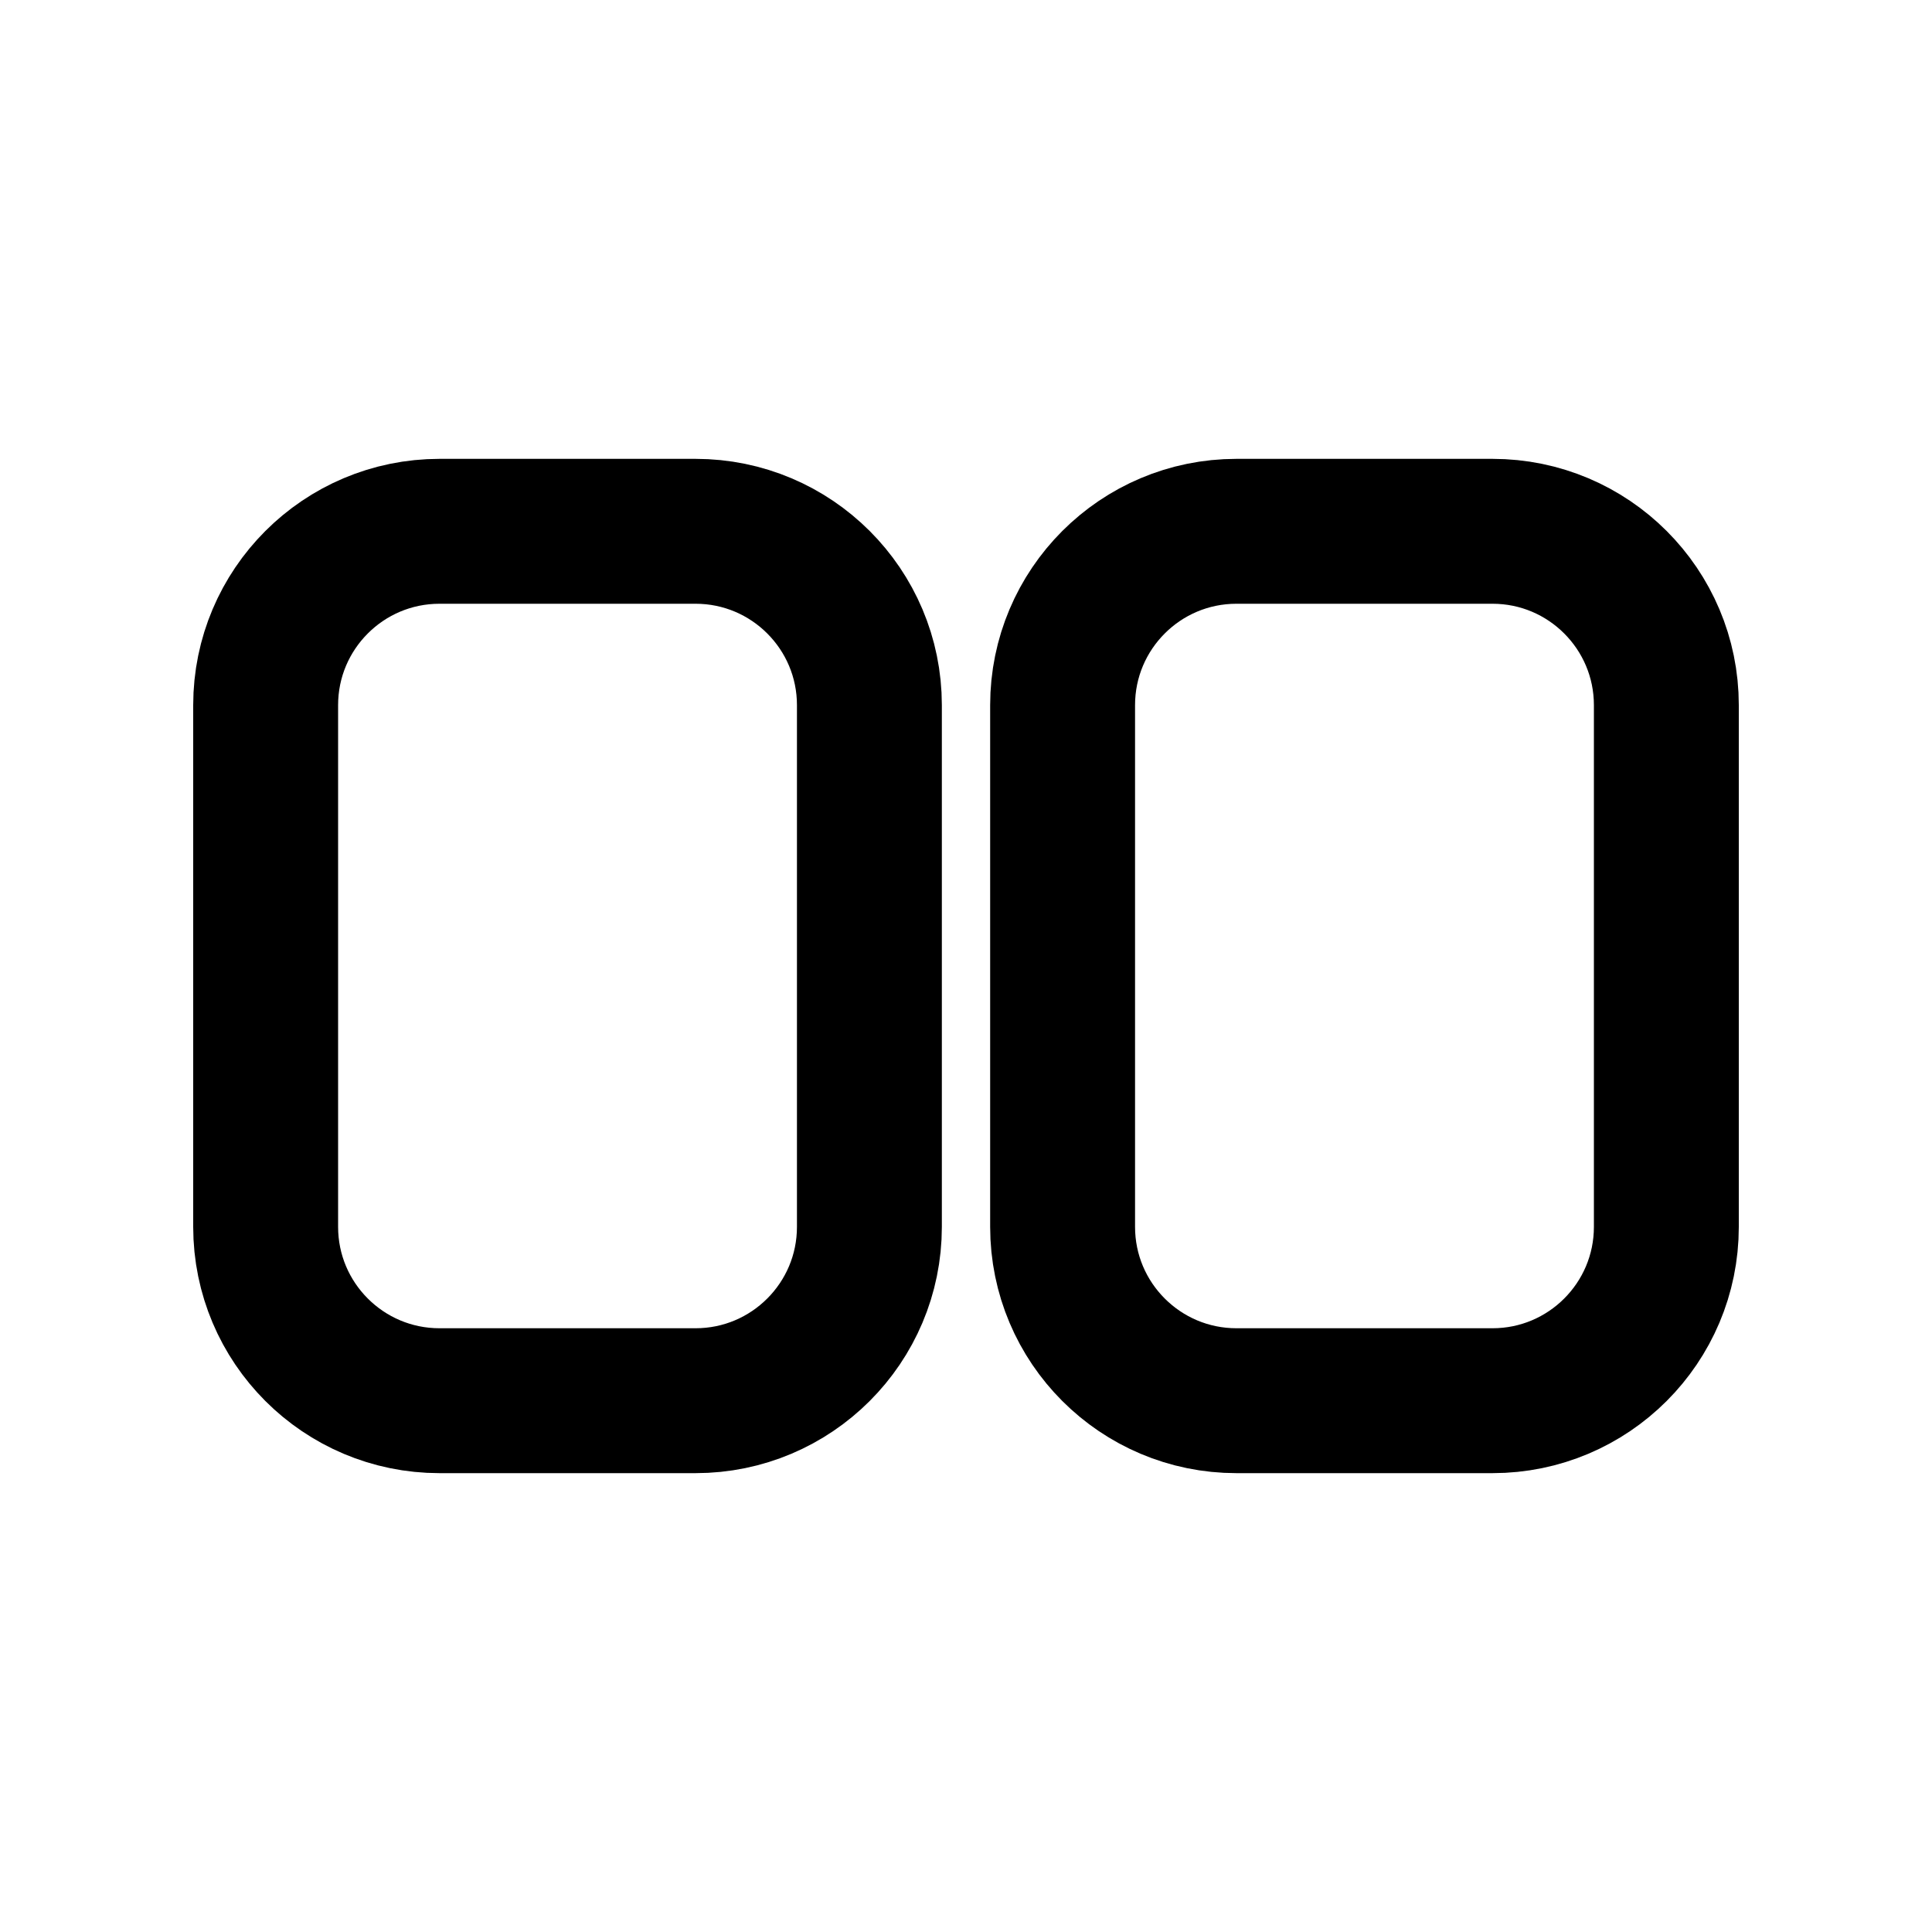
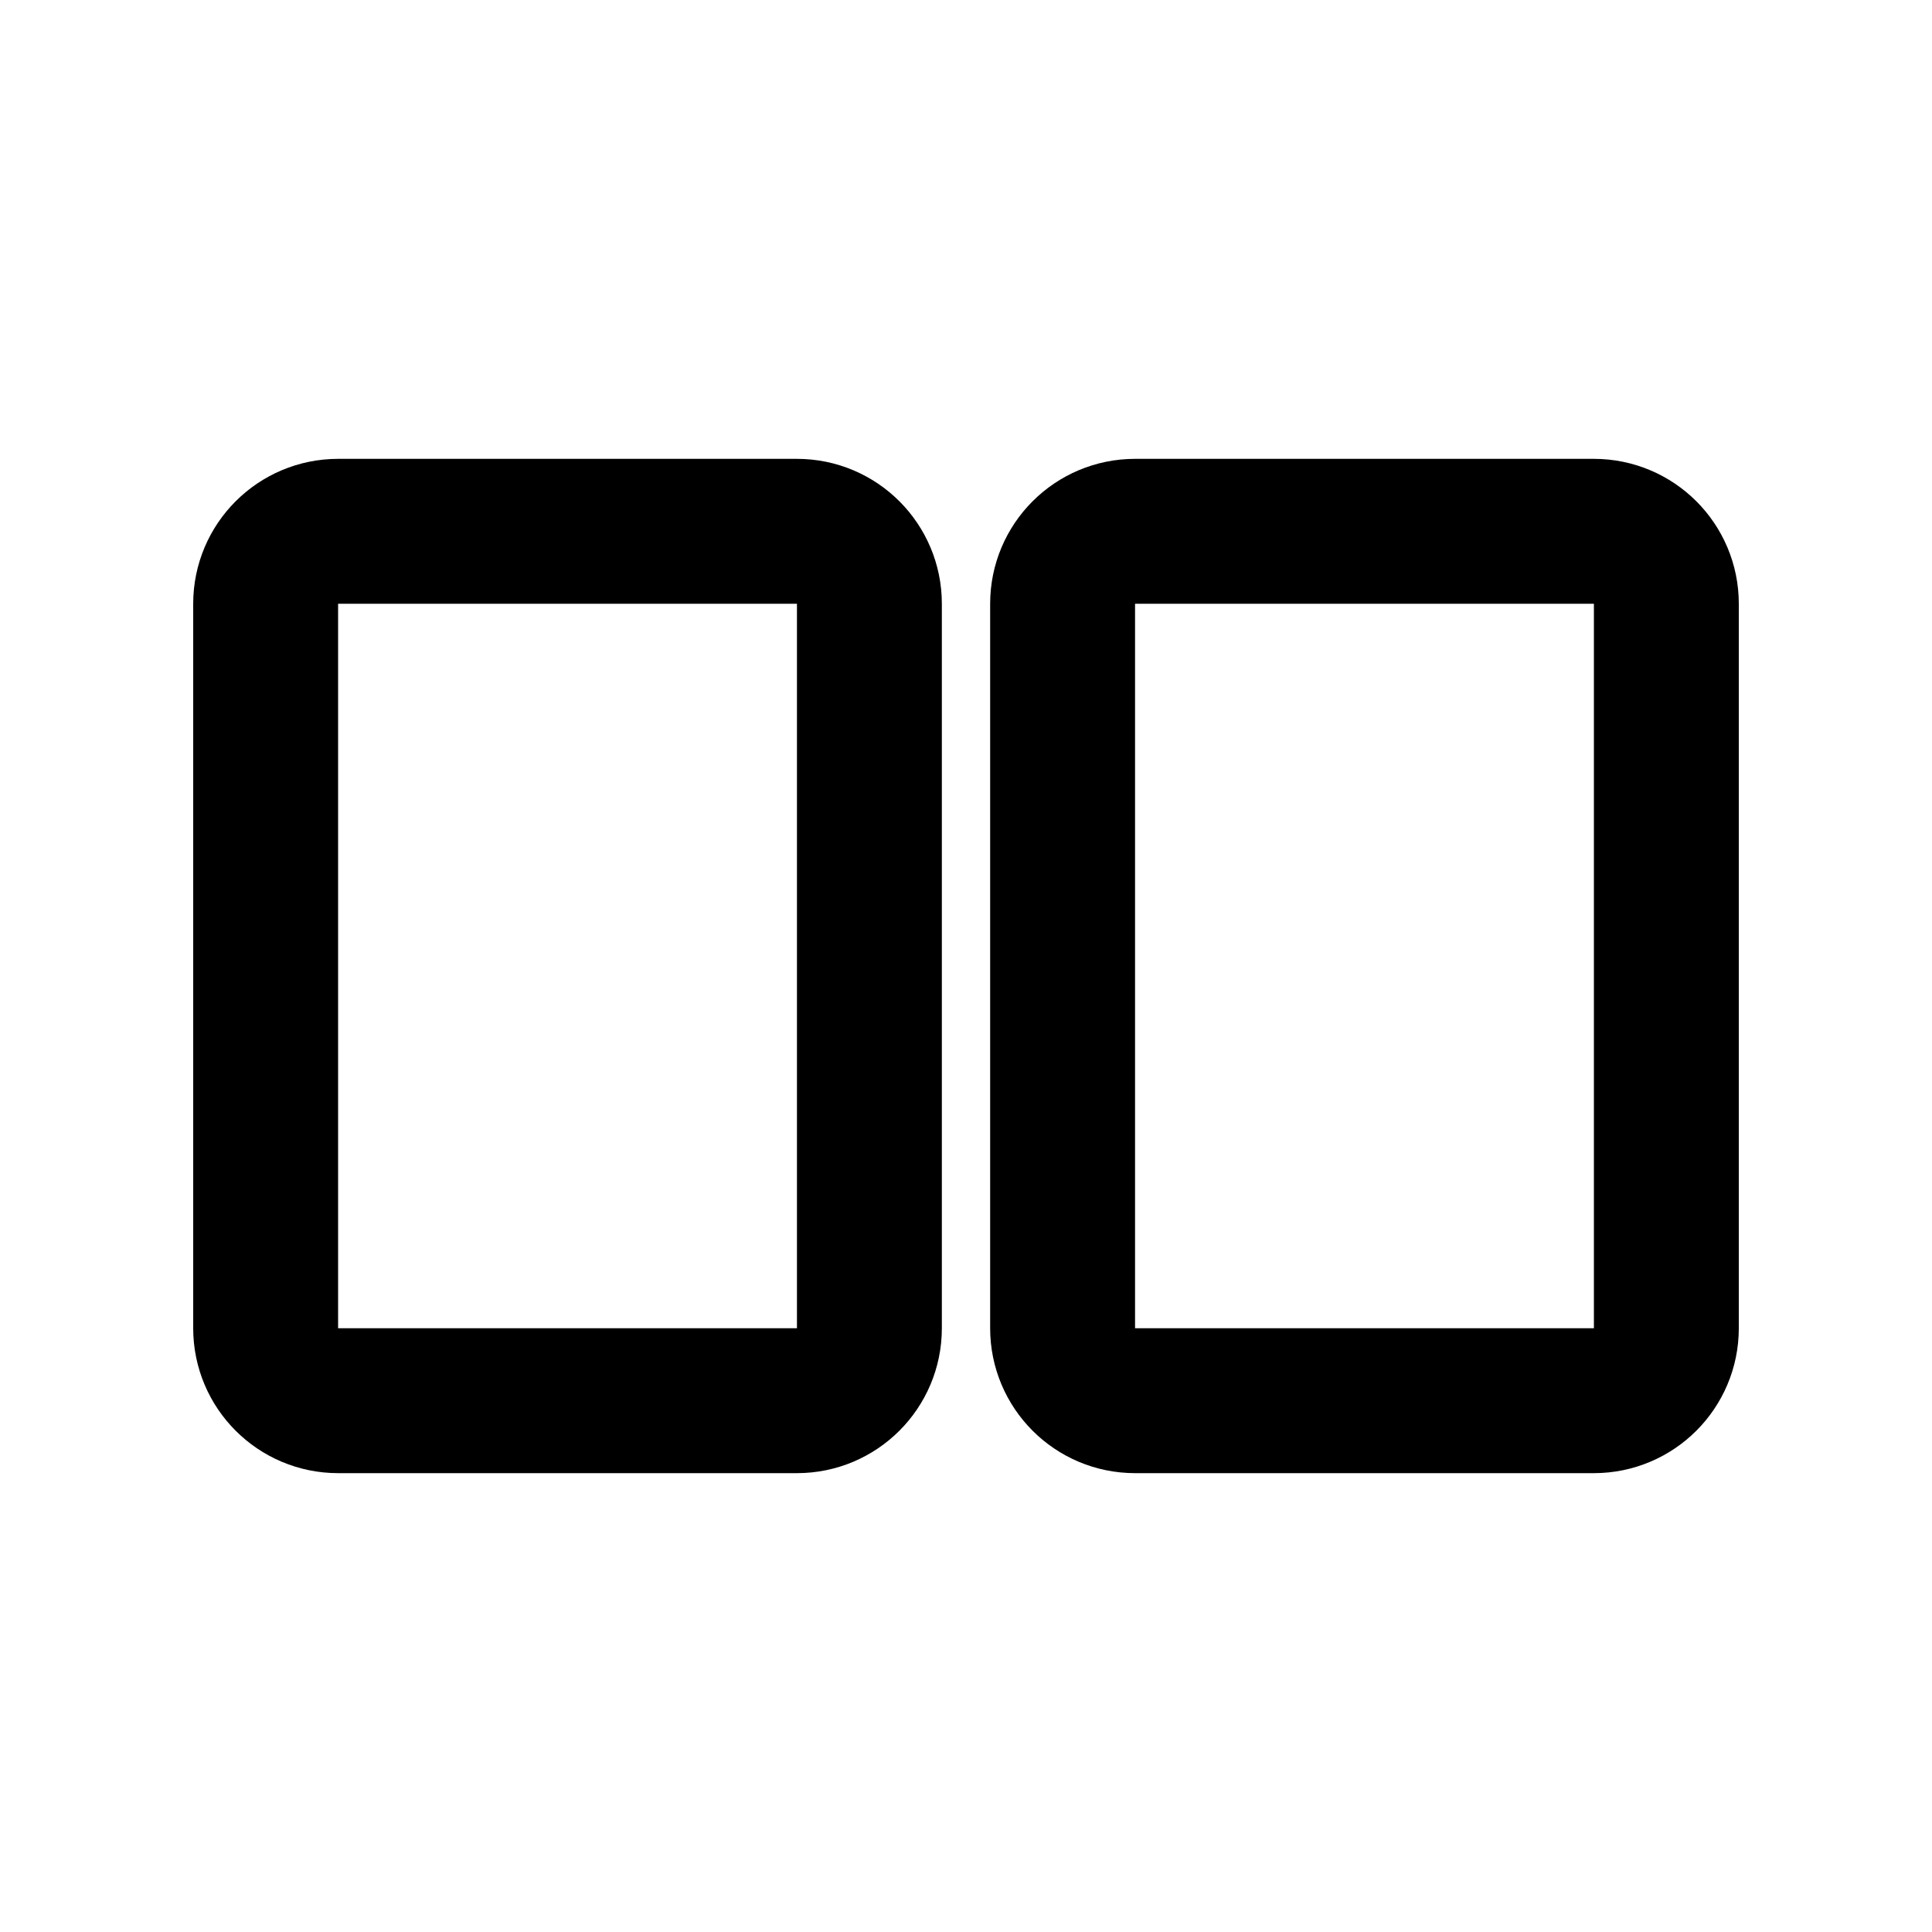
<svg xmlns="http://www.w3.org/2000/svg" viewBox="0 0 20 20" fill="none" stroke="#000" stroke-width="1.5" stroke-linecap="round" stroke-linejoin="round">
-   <rect x="2.75" y="5.5" width="6.25" height="9" rx="1.8" />
-   <rect x="11" y="5.5" width="6.25" height="9" rx="1.8" />
+   <rect x="2.75" y="5.5" width="6.25" height="9" rx="0.75" />
+   <rect x="11" y="5.5" width="6.25" height="9" rx="0.75" />
</svg>
